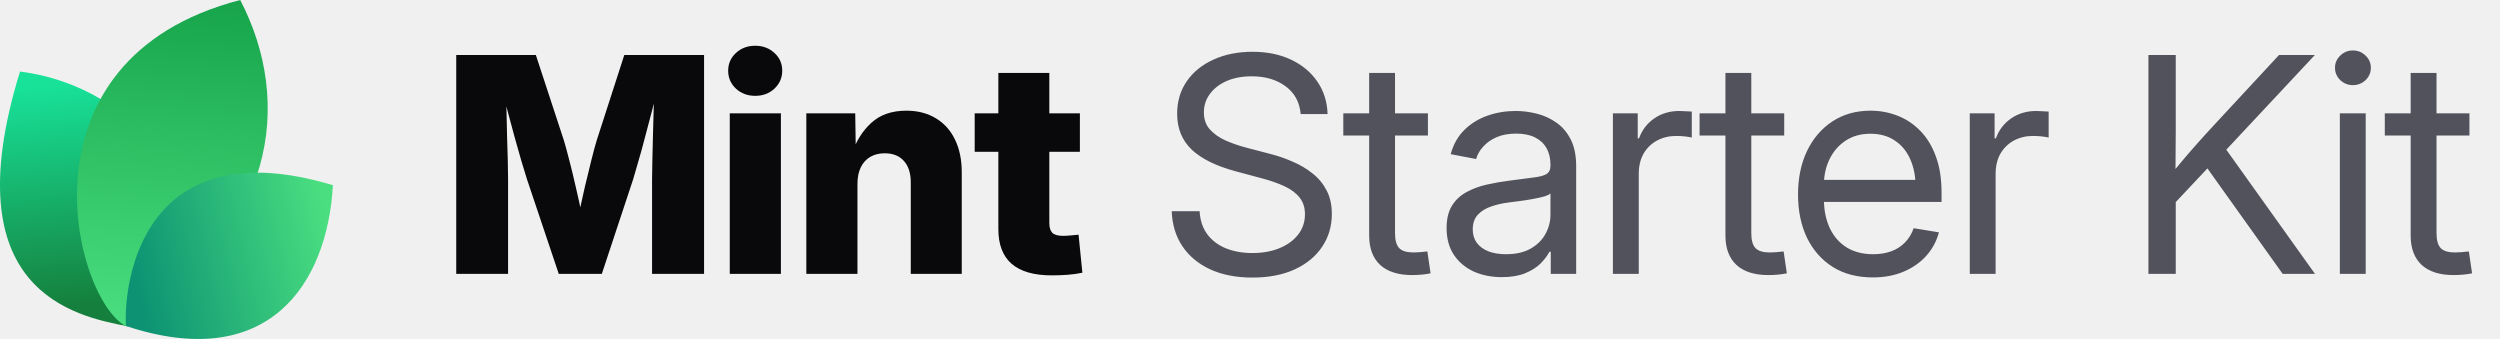
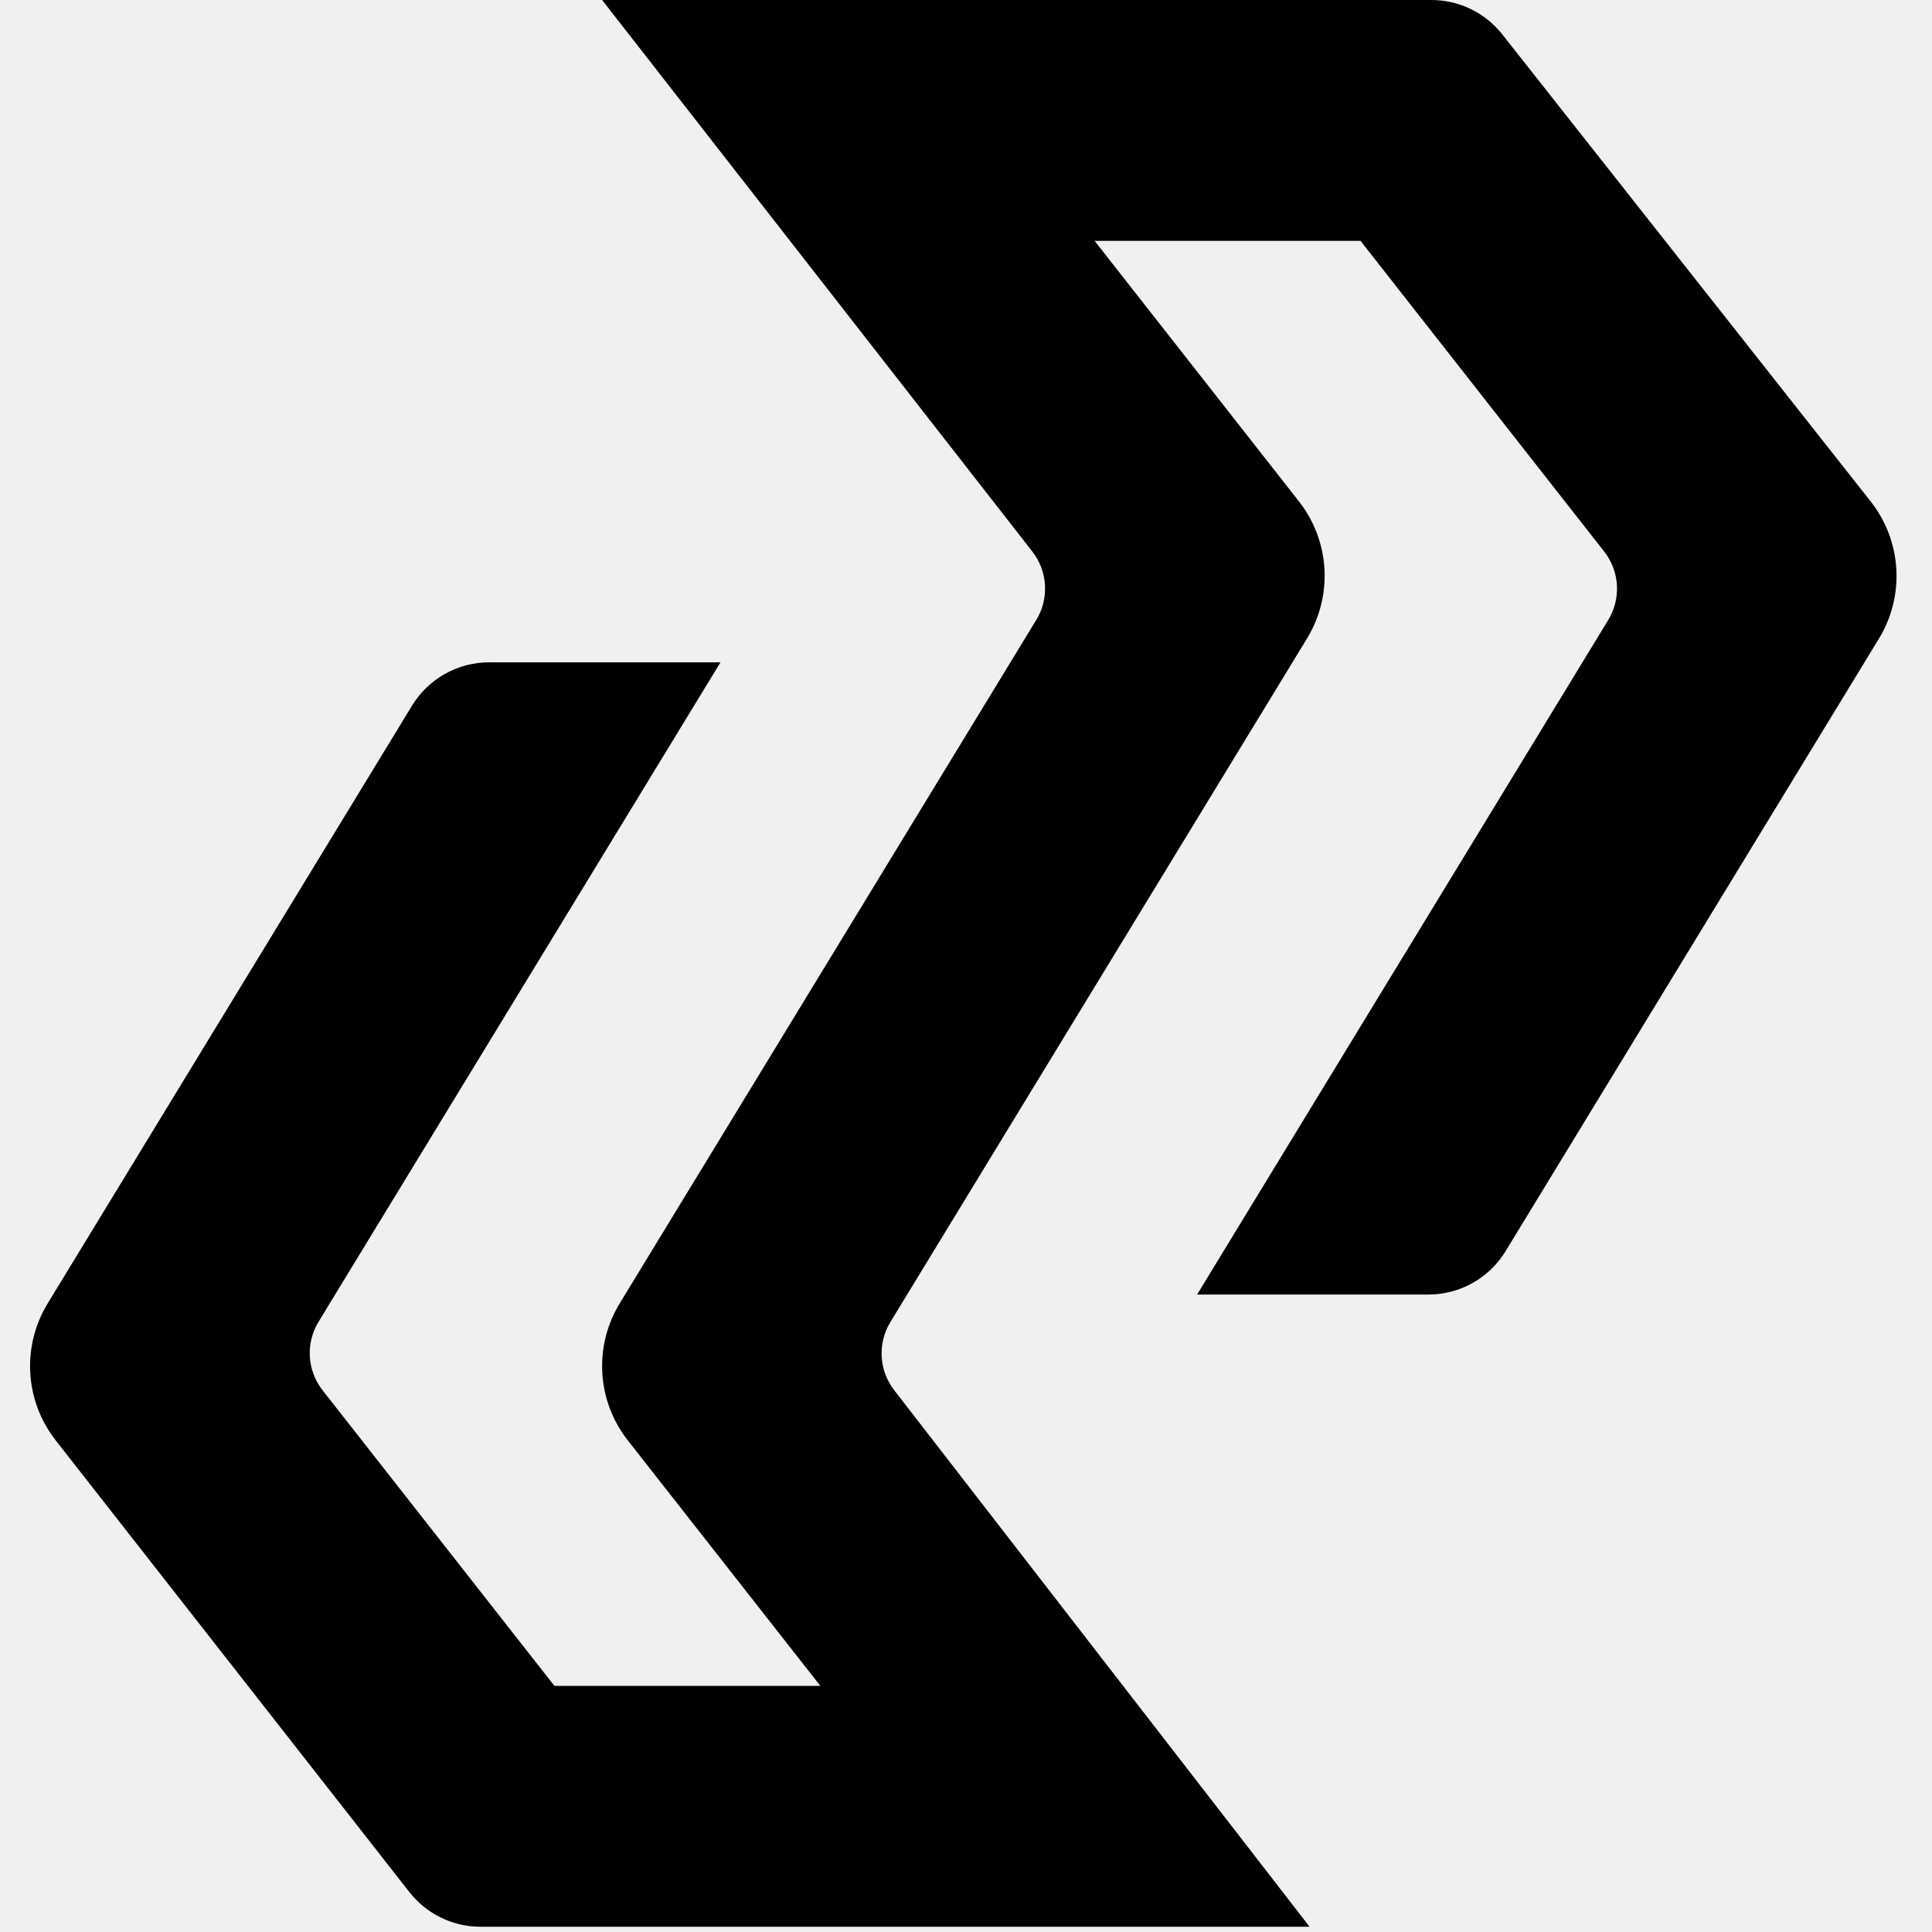
- <svg xmlns="http://www.w3.org/2000/svg" width="177" height="24" viewBox="0 0 177 24" fill="none">
-   <path d="M9.061 23.108C5.268 22.377 -3.391 20.627 1.417 5.064C9.634 6.099 16.973 14.064 9.061 23.108Z" fill="url(#paint0_linear_17557_2020)" />
-   <path d="M8.919 23.094C5.276 21.222 0.784 4.209 17.007 0C20.757 7.193 19.621 16.545 8.919 23.094Z" fill="url(#paint1_linear_17557_2020)" />
-   <path d="M8.914 23.079C8.735 19.882 10.159 9.085 23.57 13.111C23.181 20.123 18.984 26.418 8.914 23.079Z" fill="url(#paint2_linear_17557_2020)" />
-   <path d="M32.301 19.392V3.894H37.938L39.925 9.948C40.036 10.315 40.164 10.787 40.31 11.362C40.462 11.938 40.611 12.552 40.757 13.204C40.91 13.855 41.048 14.483 41.173 15.086C41.305 15.682 41.412 16.192 41.495 16.615H40.695C40.771 16.192 40.871 15.682 40.996 15.086C41.128 14.49 41.267 13.866 41.412 13.214C41.565 12.562 41.714 11.948 41.86 11.373C42.005 10.79 42.133 10.315 42.244 9.948L44.2 3.894H49.848V19.392H46.166V12.704C46.166 12.357 46.173 11.917 46.187 11.383C46.2 10.849 46.214 10.27 46.228 9.646C46.249 9.022 46.266 8.391 46.28 7.753C46.301 7.115 46.311 6.519 46.311 5.964H46.623C46.485 6.561 46.332 7.181 46.166 7.826C45.999 8.471 45.833 9.102 45.666 9.719C45.507 10.336 45.351 10.901 45.198 11.414C45.053 11.928 44.928 12.357 44.824 12.704L42.608 19.392H39.561L37.314 12.704C37.203 12.357 37.072 11.928 36.919 11.414C36.773 10.901 36.614 10.34 36.441 9.729C36.274 9.112 36.104 8.481 35.931 7.836C35.764 7.192 35.608 6.567 35.463 5.964H35.827C35.834 6.512 35.844 7.105 35.858 7.743C35.872 8.374 35.886 9.005 35.9 9.636C35.92 10.26 35.938 10.839 35.952 11.373C35.965 11.907 35.972 12.351 35.972 12.704V19.392H32.301ZM51.668 19.392V8.024H55.288V19.392H51.668ZM53.468 6.786C52.927 6.786 52.473 6.616 52.105 6.276C51.738 5.93 51.554 5.507 51.554 5.007C51.554 4.508 51.738 4.088 52.105 3.749C52.473 3.409 52.927 3.239 53.468 3.239C54.009 3.239 54.463 3.409 54.83 3.749C55.198 4.082 55.382 4.501 55.382 5.007C55.382 5.507 55.198 5.93 54.83 6.276C54.463 6.616 54.009 6.786 53.468 6.786ZM60.708 13.027V19.392H57.088V8.024H60.551L60.593 10.967H60.281C60.593 10.024 61.061 9.268 61.685 8.7C62.309 8.124 63.138 7.836 64.171 7.836C64.975 7.836 65.672 8.017 66.262 8.377C66.851 8.731 67.302 9.234 67.614 9.885C67.933 10.537 68.092 11.307 68.092 12.194V19.392H64.483V12.912C64.483 12.26 64.32 11.754 63.994 11.394C63.675 11.033 63.221 10.853 62.632 10.853C62.25 10.853 61.914 10.936 61.623 11.102C61.332 11.269 61.106 11.515 60.947 11.841C60.787 12.16 60.708 12.555 60.708 13.027ZM76.456 8.024V10.749H69.008V8.024H76.456ZM70.683 5.163H74.292V15.783C74.292 16.102 74.361 16.334 74.5 16.48C74.646 16.625 74.899 16.698 75.259 16.698C75.405 16.698 75.596 16.688 75.831 16.667C76.074 16.646 76.251 16.629 76.362 16.615L76.632 19.309C76.313 19.378 75.963 19.427 75.582 19.455C75.207 19.482 74.836 19.496 74.469 19.496C73.2 19.496 72.25 19.222 71.619 18.674C70.995 18.127 70.683 17.308 70.683 16.22V5.163Z" fill="#09090B" />
-   <path d="M88.667 19.652C87.523 19.652 86.528 19.458 85.682 19.07C84.843 18.681 84.188 18.137 83.716 17.437C83.245 16.736 82.992 15.908 82.957 14.951H84.933C84.968 15.596 85.148 16.14 85.474 16.584C85.8 17.021 86.24 17.354 86.795 17.582C87.35 17.804 87.974 17.915 88.667 17.915C89.388 17.915 90.026 17.801 90.581 17.572C91.143 17.343 91.583 17.024 91.902 16.615C92.228 16.199 92.391 15.717 92.391 15.169C92.391 14.698 92.266 14.306 92.017 13.994C91.767 13.675 91.413 13.408 90.956 13.193C90.498 12.978 89.954 12.787 89.323 12.621L87.502 12.132C86.123 11.765 85.082 11.255 84.382 10.603C83.689 9.944 83.342 9.095 83.342 8.055C83.342 7.174 83.571 6.404 84.028 5.746C84.486 5.087 85.117 4.577 85.921 4.217C86.726 3.849 87.645 3.666 88.678 3.666C89.718 3.666 90.63 3.853 91.413 4.227C92.204 4.602 92.824 5.122 93.275 5.787C93.726 6.446 93.965 7.209 93.993 8.076H92.089C92.013 7.23 91.656 6.574 91.018 6.11C90.387 5.638 89.586 5.403 88.615 5.403C87.95 5.403 87.36 5.513 86.847 5.735C86.341 5.957 85.946 6.262 85.661 6.651C85.377 7.032 85.235 7.469 85.235 7.961C85.235 8.447 85.377 8.849 85.661 9.168C85.946 9.48 86.317 9.74 86.774 9.948C87.232 10.149 87.724 10.319 88.251 10.457L89.884 10.884C90.439 11.023 90.977 11.206 91.496 11.435C92.023 11.657 92.495 11.934 92.911 12.267C93.334 12.593 93.67 12.995 93.92 13.474C94.17 13.945 94.294 14.504 94.294 15.149C94.294 16.015 94.066 16.788 93.608 17.468C93.157 18.148 92.512 18.681 91.673 19.07C90.834 19.458 89.832 19.652 88.667 19.652ZM101.097 8.024V9.594H95.106V8.024H101.097ZM96.937 5.163H98.767V16.521C98.767 17 98.865 17.347 99.059 17.562C99.26 17.77 99.6 17.874 100.078 17.874C100.21 17.874 100.366 17.867 100.546 17.853C100.733 17.832 100.903 17.815 101.056 17.801L101.285 19.351C101.097 19.392 100.886 19.423 100.65 19.444C100.414 19.465 100.189 19.475 99.974 19.475C98.996 19.475 98.244 19.236 97.717 18.758C97.197 18.272 96.937 17.579 96.937 16.677V5.163ZM106.33 19.621C105.595 19.621 104.932 19.489 104.343 19.226C103.754 18.955 103.285 18.564 102.939 18.05C102.592 17.53 102.419 16.896 102.419 16.147C102.419 15.495 102.547 14.965 102.804 14.556C103.06 14.146 103.403 13.828 103.833 13.599C104.263 13.363 104.742 13.186 105.269 13.068C105.796 12.95 106.333 12.857 106.881 12.787C107.574 12.69 108.132 12.617 108.555 12.569C108.978 12.52 109.287 12.441 109.481 12.33C109.675 12.212 109.772 12.014 109.772 11.737V11.654C109.772 11.203 109.679 10.815 109.492 10.489C109.311 10.163 109.041 9.91 108.68 9.729C108.32 9.549 107.872 9.459 107.338 9.459C106.805 9.459 106.34 9.546 105.945 9.719C105.556 9.892 105.241 10.118 104.998 10.395C104.755 10.665 104.593 10.953 104.509 11.258L102.71 10.915C102.897 10.222 103.22 9.65 103.677 9.199C104.135 8.748 104.679 8.412 105.31 8.19C105.941 7.968 106.607 7.857 107.307 7.857C107.8 7.857 108.295 7.92 108.795 8.044C109.301 8.169 109.765 8.381 110.188 8.679C110.611 8.97 110.951 9.369 111.208 9.875C111.464 10.374 111.593 11.005 111.593 11.768V19.392H109.793V17.822H109.7C109.568 18.085 109.363 18.359 109.086 18.643C108.809 18.921 108.444 19.153 107.994 19.34C107.543 19.527 106.988 19.621 106.33 19.621ZM106.621 17.998C107.321 17.998 107.904 17.867 108.368 17.603C108.84 17.333 109.19 16.986 109.419 16.563C109.654 16.133 109.772 15.682 109.772 15.211V13.692C109.703 13.769 109.554 13.841 109.325 13.911C109.096 13.973 108.829 14.032 108.524 14.088C108.226 14.143 107.921 14.192 107.609 14.233C107.304 14.275 107.033 14.309 106.798 14.337C106.354 14.393 105.938 14.49 105.549 14.628C105.168 14.76 104.86 14.954 104.624 15.211C104.388 15.467 104.27 15.811 104.27 16.241C104.27 16.615 104.367 16.934 104.561 17.198C104.762 17.461 105.04 17.662 105.393 17.801C105.747 17.933 106.156 17.998 106.621 17.998ZM114.193 19.392V8.024H115.951V9.792H116.045C116.253 9.209 116.61 8.741 117.116 8.388C117.622 8.034 118.219 7.857 118.905 7.857C119.058 7.857 119.217 7.864 119.384 7.878C119.55 7.885 119.682 7.892 119.779 7.899V9.74C119.716 9.719 119.578 9.695 119.363 9.667C119.155 9.639 118.922 9.625 118.666 9.625C118.174 9.625 117.726 9.733 117.324 9.948C116.922 10.163 116.603 10.471 116.367 10.874C116.138 11.276 116.024 11.758 116.024 12.319V19.392H114.193ZM126.322 8.024V9.594H120.33V8.024H126.322ZM122.161 5.163H123.992V16.521C123.992 17 124.089 17.347 124.283 17.562C124.484 17.77 124.824 17.874 125.302 17.874C125.434 17.874 125.59 17.867 125.77 17.853C125.958 17.832 126.127 17.815 126.28 17.801L126.509 19.351C126.322 19.392 126.11 19.423 125.874 19.444C125.639 19.465 125.413 19.475 125.198 19.475C124.221 19.475 123.468 19.236 122.941 18.758C122.421 18.272 122.161 17.579 122.161 16.677V5.163ZM132.604 19.642C131.502 19.642 130.555 19.396 129.765 18.903C128.974 18.404 128.364 17.714 127.934 16.834C127.511 15.946 127.3 14.927 127.3 13.775C127.3 12.611 127.511 11.584 127.934 10.697C128.364 9.802 128.964 9.102 129.734 8.596C130.51 8.089 131.408 7.836 132.428 7.836C133.1 7.836 133.738 7.954 134.341 8.19C134.952 8.426 135.489 8.783 135.954 9.261C136.425 9.74 136.793 10.343 137.056 11.071C137.327 11.792 137.462 12.645 137.462 13.63V14.296H128.433V12.735H136.463L135.631 13.297C135.631 12.541 135.506 11.876 135.257 11.3C135.007 10.725 134.643 10.277 134.165 9.958C133.686 9.632 133.107 9.469 132.428 9.469C131.748 9.469 131.162 9.632 130.67 9.958C130.177 10.284 129.796 10.725 129.526 11.279C129.262 11.827 129.13 12.441 129.13 13.12V14.046C129.13 14.864 129.273 15.572 129.557 16.168C129.841 16.757 130.243 17.211 130.763 17.53C131.283 17.842 131.901 17.998 132.615 17.998C133.093 17.998 133.523 17.929 133.905 17.79C134.293 17.645 134.619 17.433 134.882 17.156C135.153 16.879 135.354 16.546 135.486 16.157L137.275 16.449C137.108 17.08 136.81 17.634 136.38 18.113C135.95 18.591 135.413 18.966 134.768 19.236C134.123 19.507 133.402 19.642 132.604 19.642ZM139.459 19.392V8.024H141.217V9.792H141.311C141.519 9.209 141.876 8.741 142.382 8.388C142.888 8.034 143.485 7.857 144.171 7.857C144.324 7.857 144.483 7.864 144.649 7.878C144.816 7.885 144.948 7.892 145.045 7.899V9.74C144.982 9.719 144.844 9.695 144.629 9.667C144.421 9.639 144.188 9.625 143.932 9.625C143.439 9.625 142.992 9.733 142.59 9.948C142.188 10.163 141.869 10.471 141.633 10.874C141.404 11.276 141.29 11.758 141.29 12.319V19.392H139.459ZM153.429 14.961V12.715C153.783 12.257 154.136 11.82 154.49 11.404C154.844 10.981 155.204 10.565 155.572 10.156C155.939 9.74 156.314 9.327 156.695 8.918L161.355 3.894H163.893L157.277 10.967H157.184L153.429 14.961ZM152.108 19.392V3.894H154.043V9.241L154.022 12.559L154.043 13.505V19.392H152.108ZM161.615 19.392L155.967 11.477L157.173 9.969L163.903 19.392H161.615ZM165.661 19.392V8.024H167.492V19.392H165.661ZM166.587 6.027C166.24 6.027 165.942 5.909 165.692 5.673C165.443 5.43 165.318 5.139 165.318 4.799C165.318 4.459 165.443 4.172 165.692 3.936C165.942 3.693 166.24 3.572 166.587 3.572C166.934 3.572 167.232 3.693 167.482 3.936C167.731 4.172 167.856 4.459 167.856 4.799C167.856 5.139 167.731 5.43 167.482 5.673C167.232 5.909 166.934 6.027 166.587 6.027ZM174.836 8.024V9.594H168.844V8.024H174.836ZM170.675 5.163H172.506V16.521C172.506 17 172.603 17.347 172.797 17.562C172.998 17.77 173.338 17.874 173.816 17.874C173.948 17.874 174.104 17.867 174.284 17.853C174.472 17.832 174.641 17.815 174.794 17.801L175.023 19.351C174.836 19.392 174.624 19.423 174.388 19.444C174.153 19.465 173.927 19.475 173.712 19.475C172.735 19.475 171.982 19.236 171.455 18.758C170.935 18.272 170.675 17.579 170.675 16.677V5.163Z" fill="#52525C" />
+ <svg xmlns="http://www.w3.org/2000/svg" width="332" height="332" viewBox="0 0 332 332" fill="none">
+   <g clip-path="url(#clip0_1_537)">
+     <path d="M178.076 106.53C180.317 102.854 180.047 98.175 177.4 94.781L103.468 0H245.972C250.724 0 255.215 2.177 258.158 5.909L321.457 86.161C326.815 92.953 327.382 102.36 322.88 109.747L258.717 215.015C255.899 219.637 250.877 222.457 245.464 222.457H205.711L276.36 106.548C278.606 102.863 278.33 98.172 275.667 94.777L233.792 41.387H188.097L223.22 86.17C228.546 92.96 229.098 102.342 224.607 109.711L153.009 227.177C150.775 230.841 151.035 235.503 153.662 238.896L225.044 331.099H82.574C77.802 331.099 73.296 328.904 70.354 325.147L9.567 247.511C4.251 240.722 3.703 231.347 8.191 223.984L70.805 121.258C73.622 116.636 78.644 113.815 84.057 113.815H123.81L54.739 227.136C52.493 230.82 52.769 235.512 55.432 238.907L95.279 289.712H140.976L107.879 247.514C102.554 240.724 102.001 231.341 106.492 223.973L178.076 106.53Z" fill="black" />
+   </g>
  <defs>
-     <linearGradient id="paint0_linear_17557_2020" x1="3.776" y1="5.916" x2="5.232" y2="21.559" gradientUnits="userSpaceOnUse">
-       <stop stop-color="#18E299" />
-       <stop offset="1" stop-color="#15803D" />
-     </linearGradient>
-     <linearGradient id="paint1_linear_17557_2020" x1="12.171" y1="-0.718" x2="10.19" y2="22.983" gradientUnits="userSpaceOnUse">
-       <stop stop-color="#16A34A" />
-       <stop offset="1" stop-color="#4ADE80" />
-     </linearGradient>
-     <linearGradient id="paint2_linear_17557_2020" x1="23.133" y1="15.353" x2="9.338" y2="18.52" gradientUnits="userSpaceOnUse">
-       <stop stop-color="#4ADE80" />
-       <stop offset="1" stop-color="#0D9373" />
-     </linearGradient>
+     <clipPath id="clip0_1_537">
+       <rect width="331.099" height="331.099" fill="white" />
+     </clipPath>
  </defs>
</svg>
